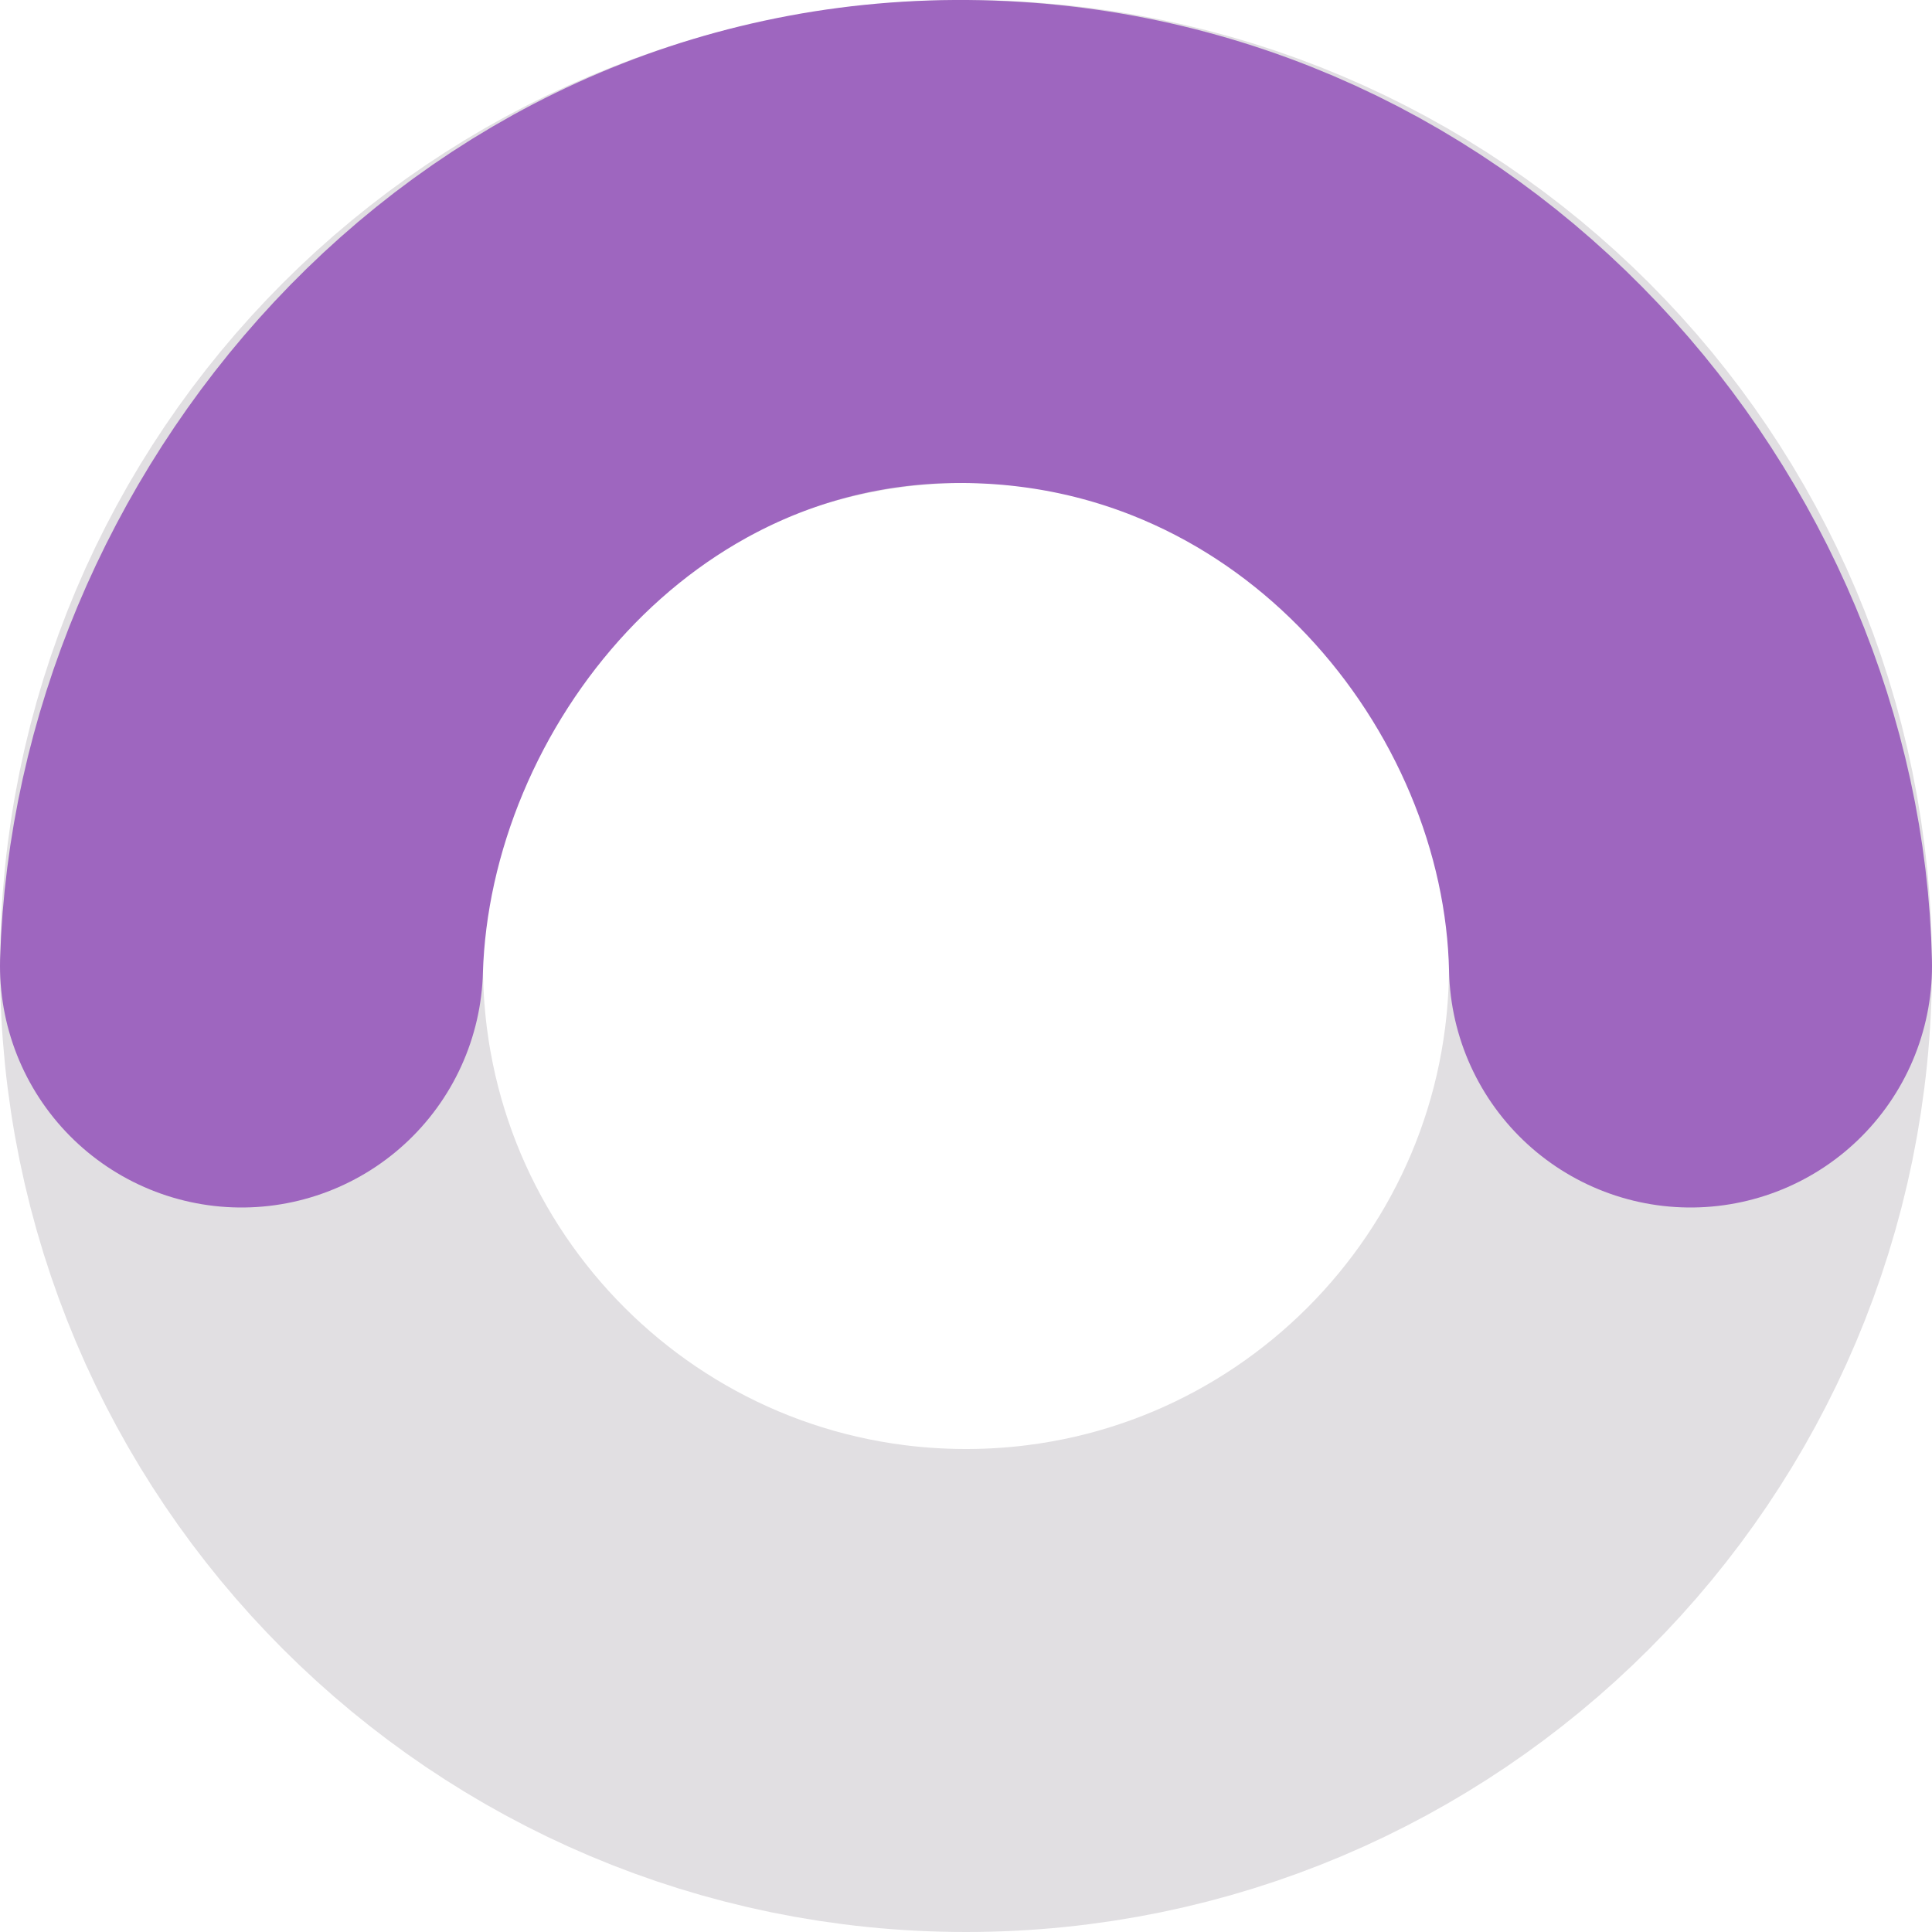
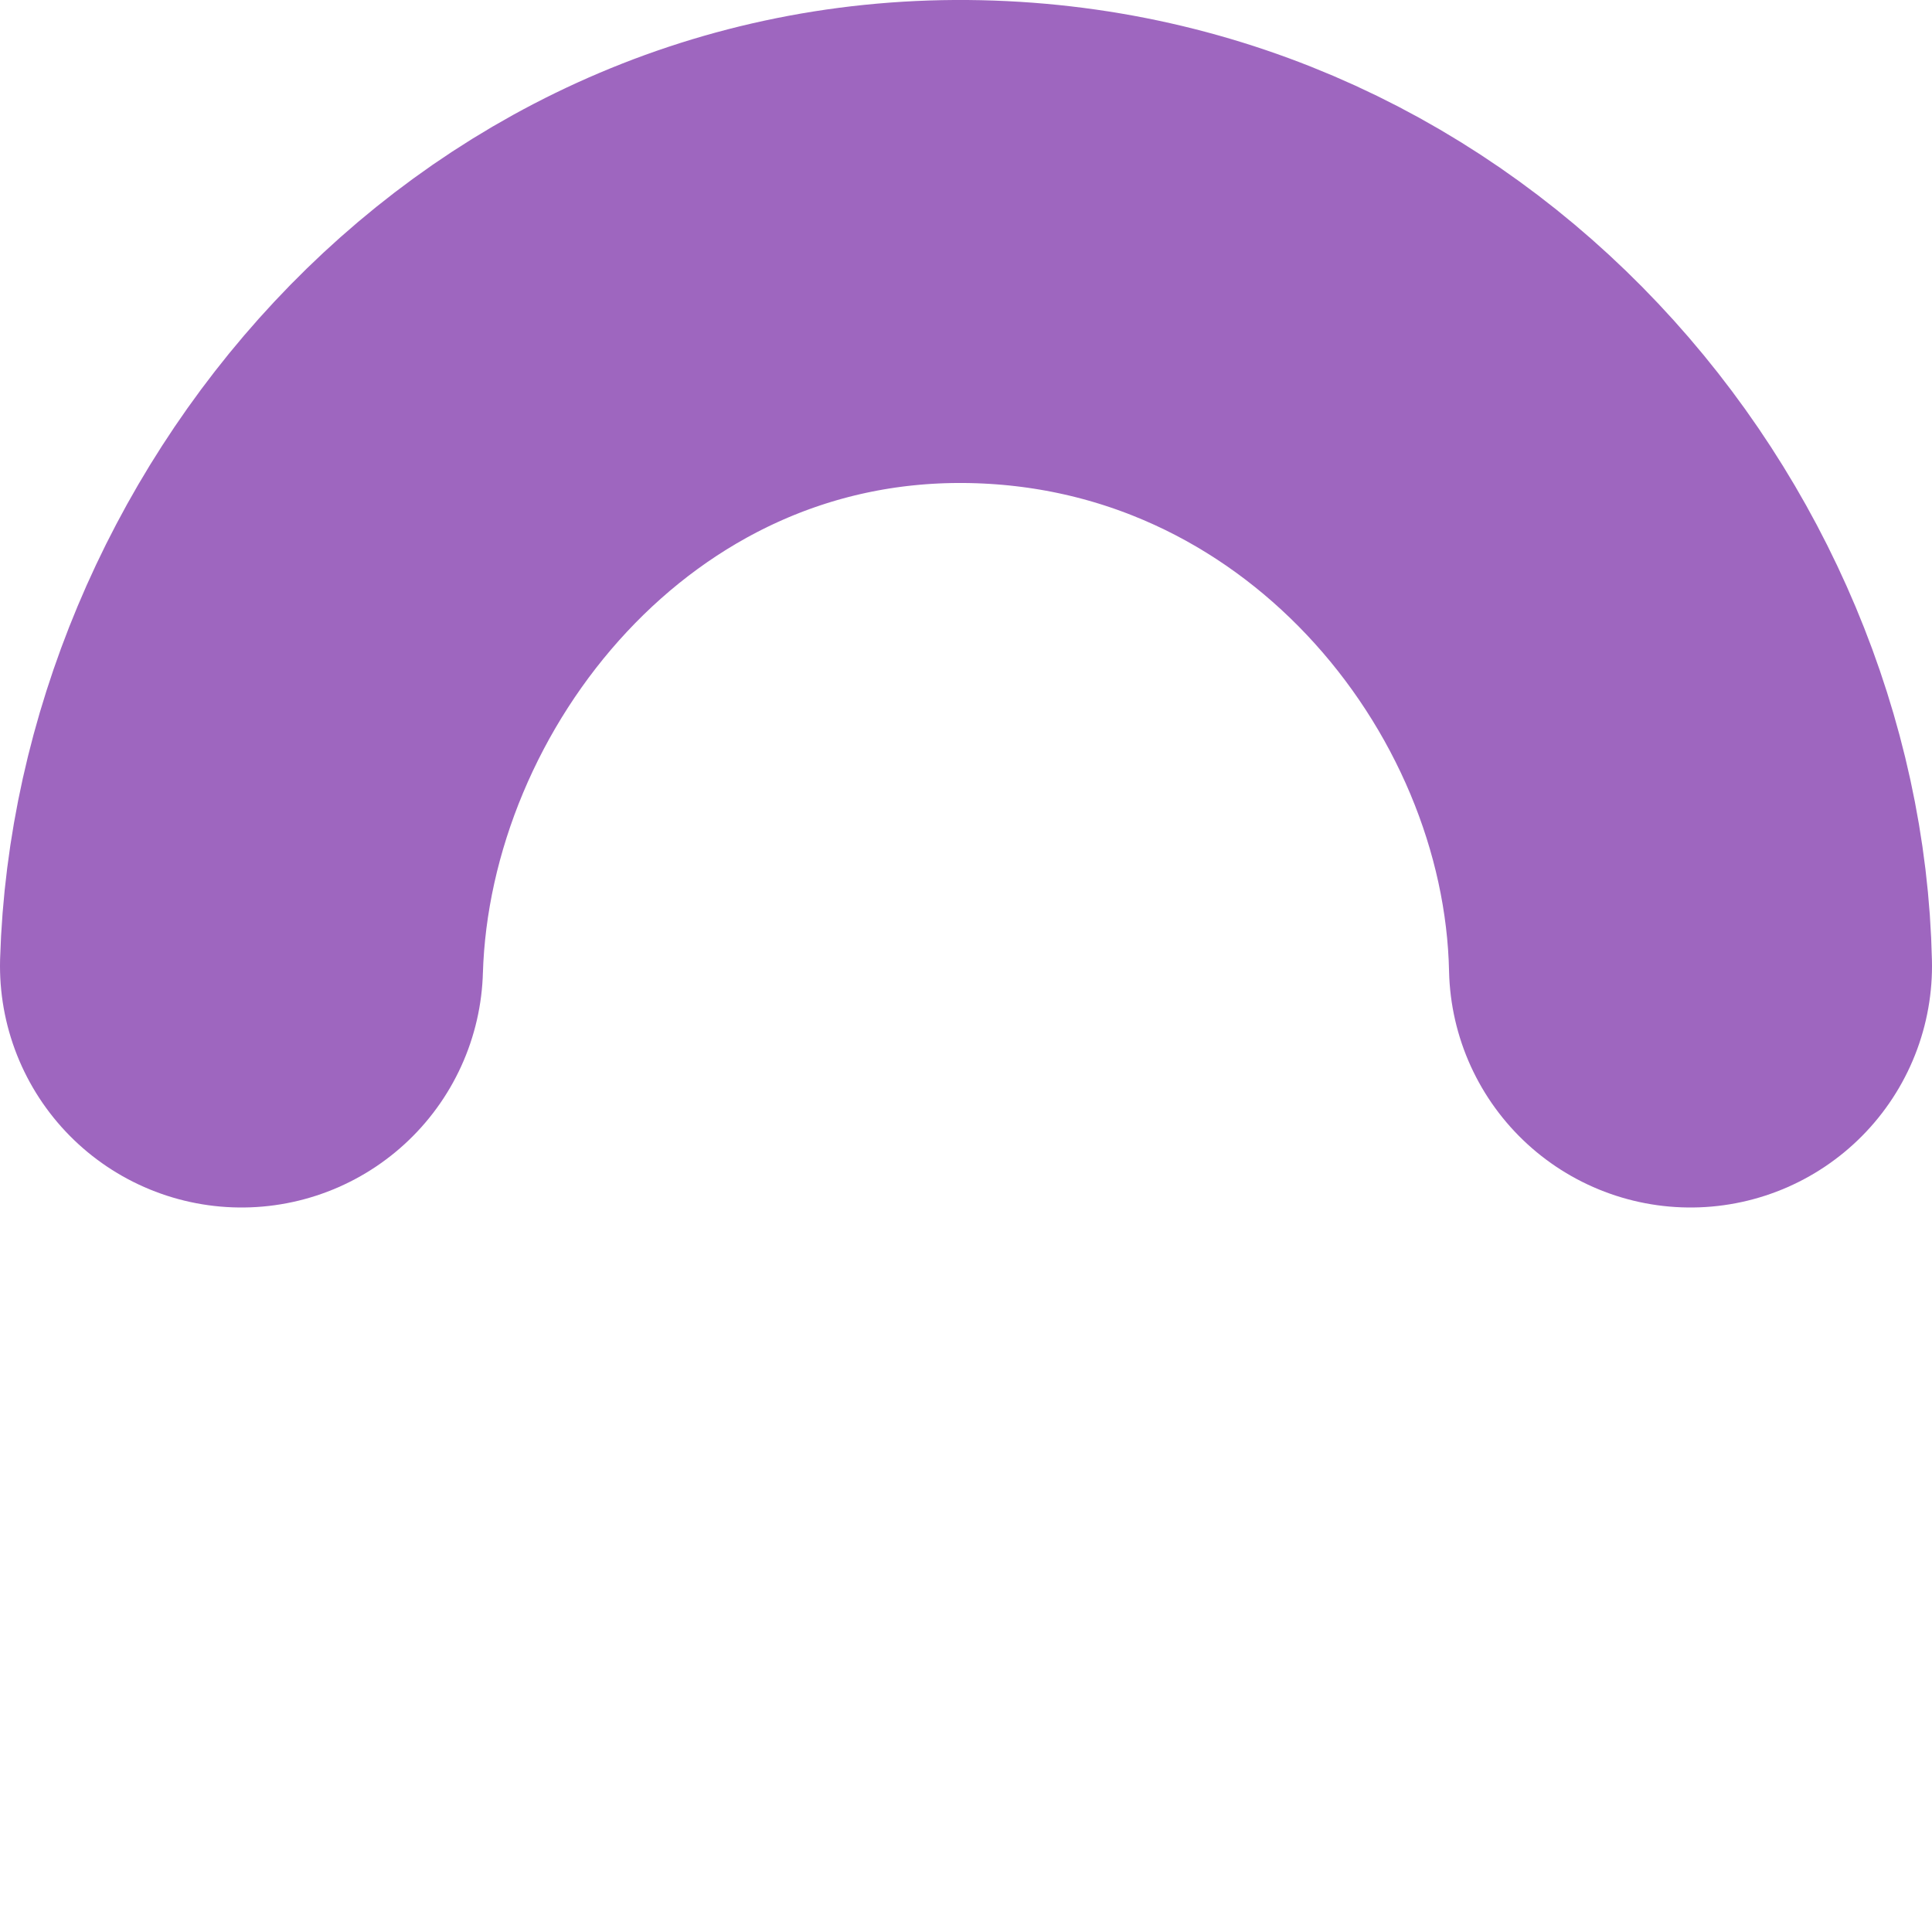
<svg width="8" height="8" viewBox="0 0 8 8">
  <g fill="none" fill-rule="evenodd" stroke-width="2" transform="translate(1 1)">
-     <circle cx="3" cy="3" r="3" stroke="#E1DFE2" />
+     <circle cx="3" cy="3" r="3" stroke="transparent" />
    <path stroke="#9E66BF" stroke-linecap="round" d="M0,3 C0.045,1.5 1.265,-0.014 3,0 C4.736,0.015 5.968,1.5 6,3">
      <animateTransform attributeType="xml" attributeName="transform" type="rotate" from="0 3 3" to="360 3 3" dur="0.6s" repeatCount="indefinite" />
    </path>
  </g>
</svg>
